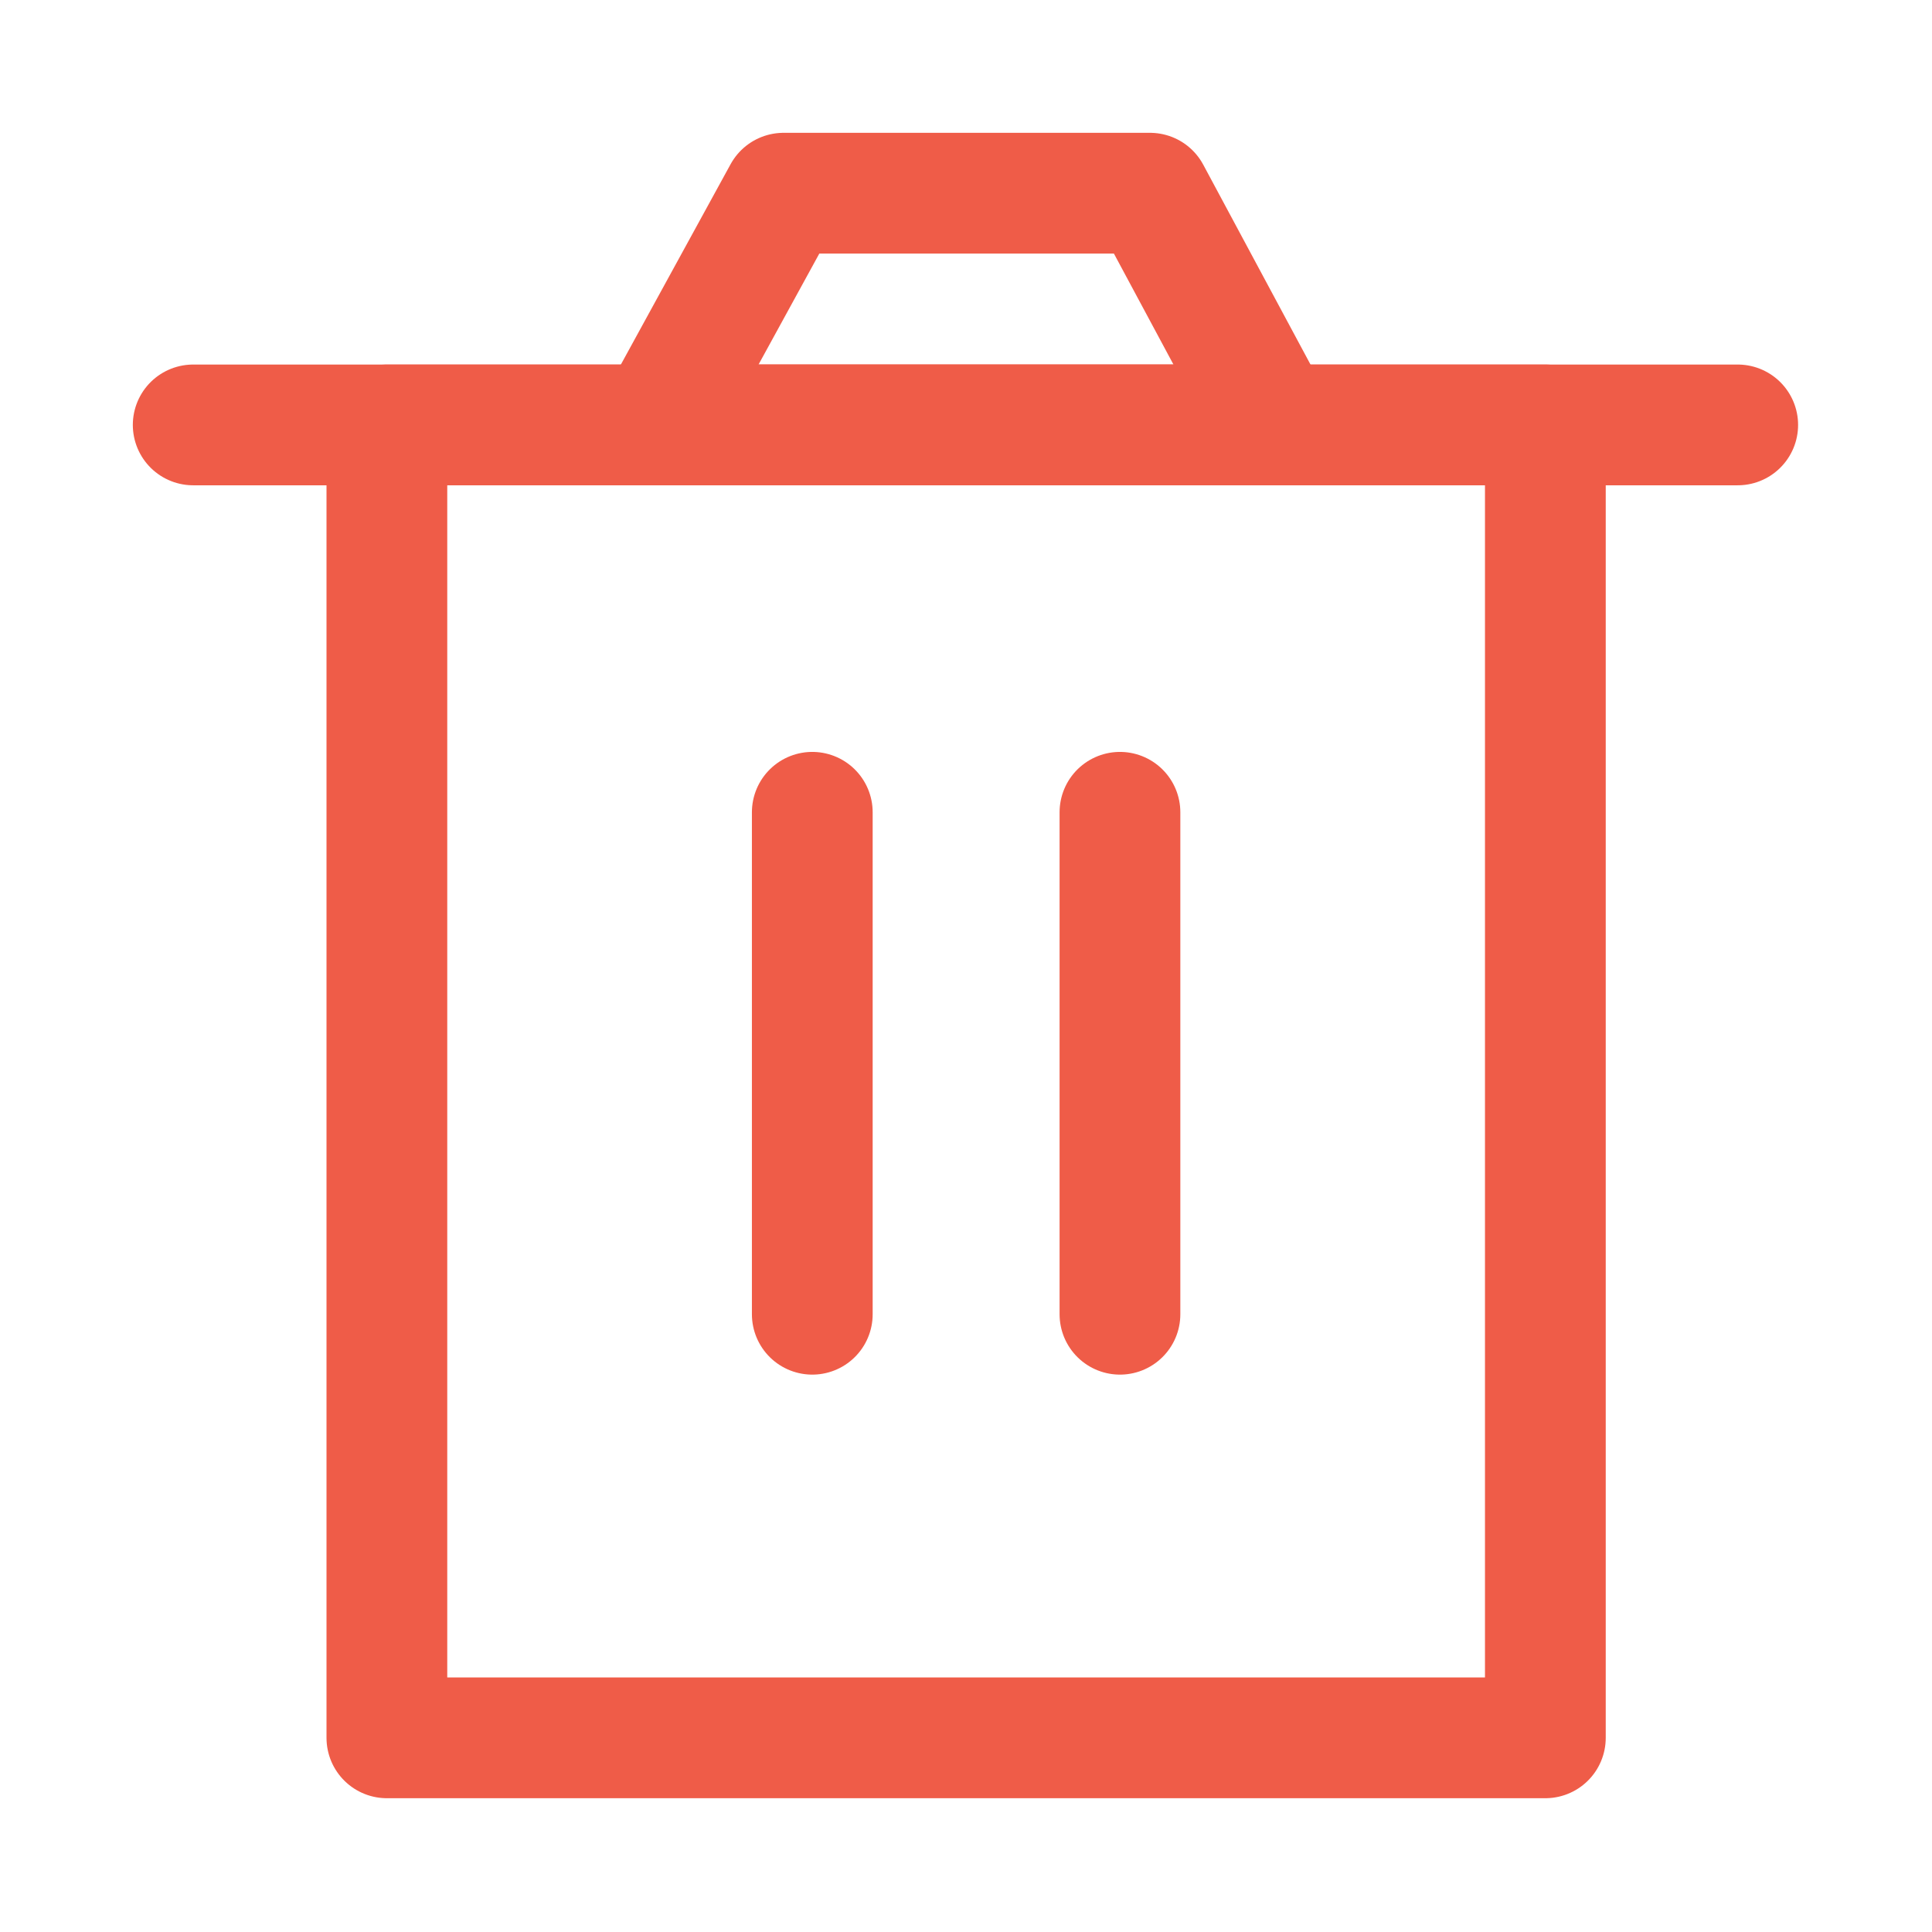
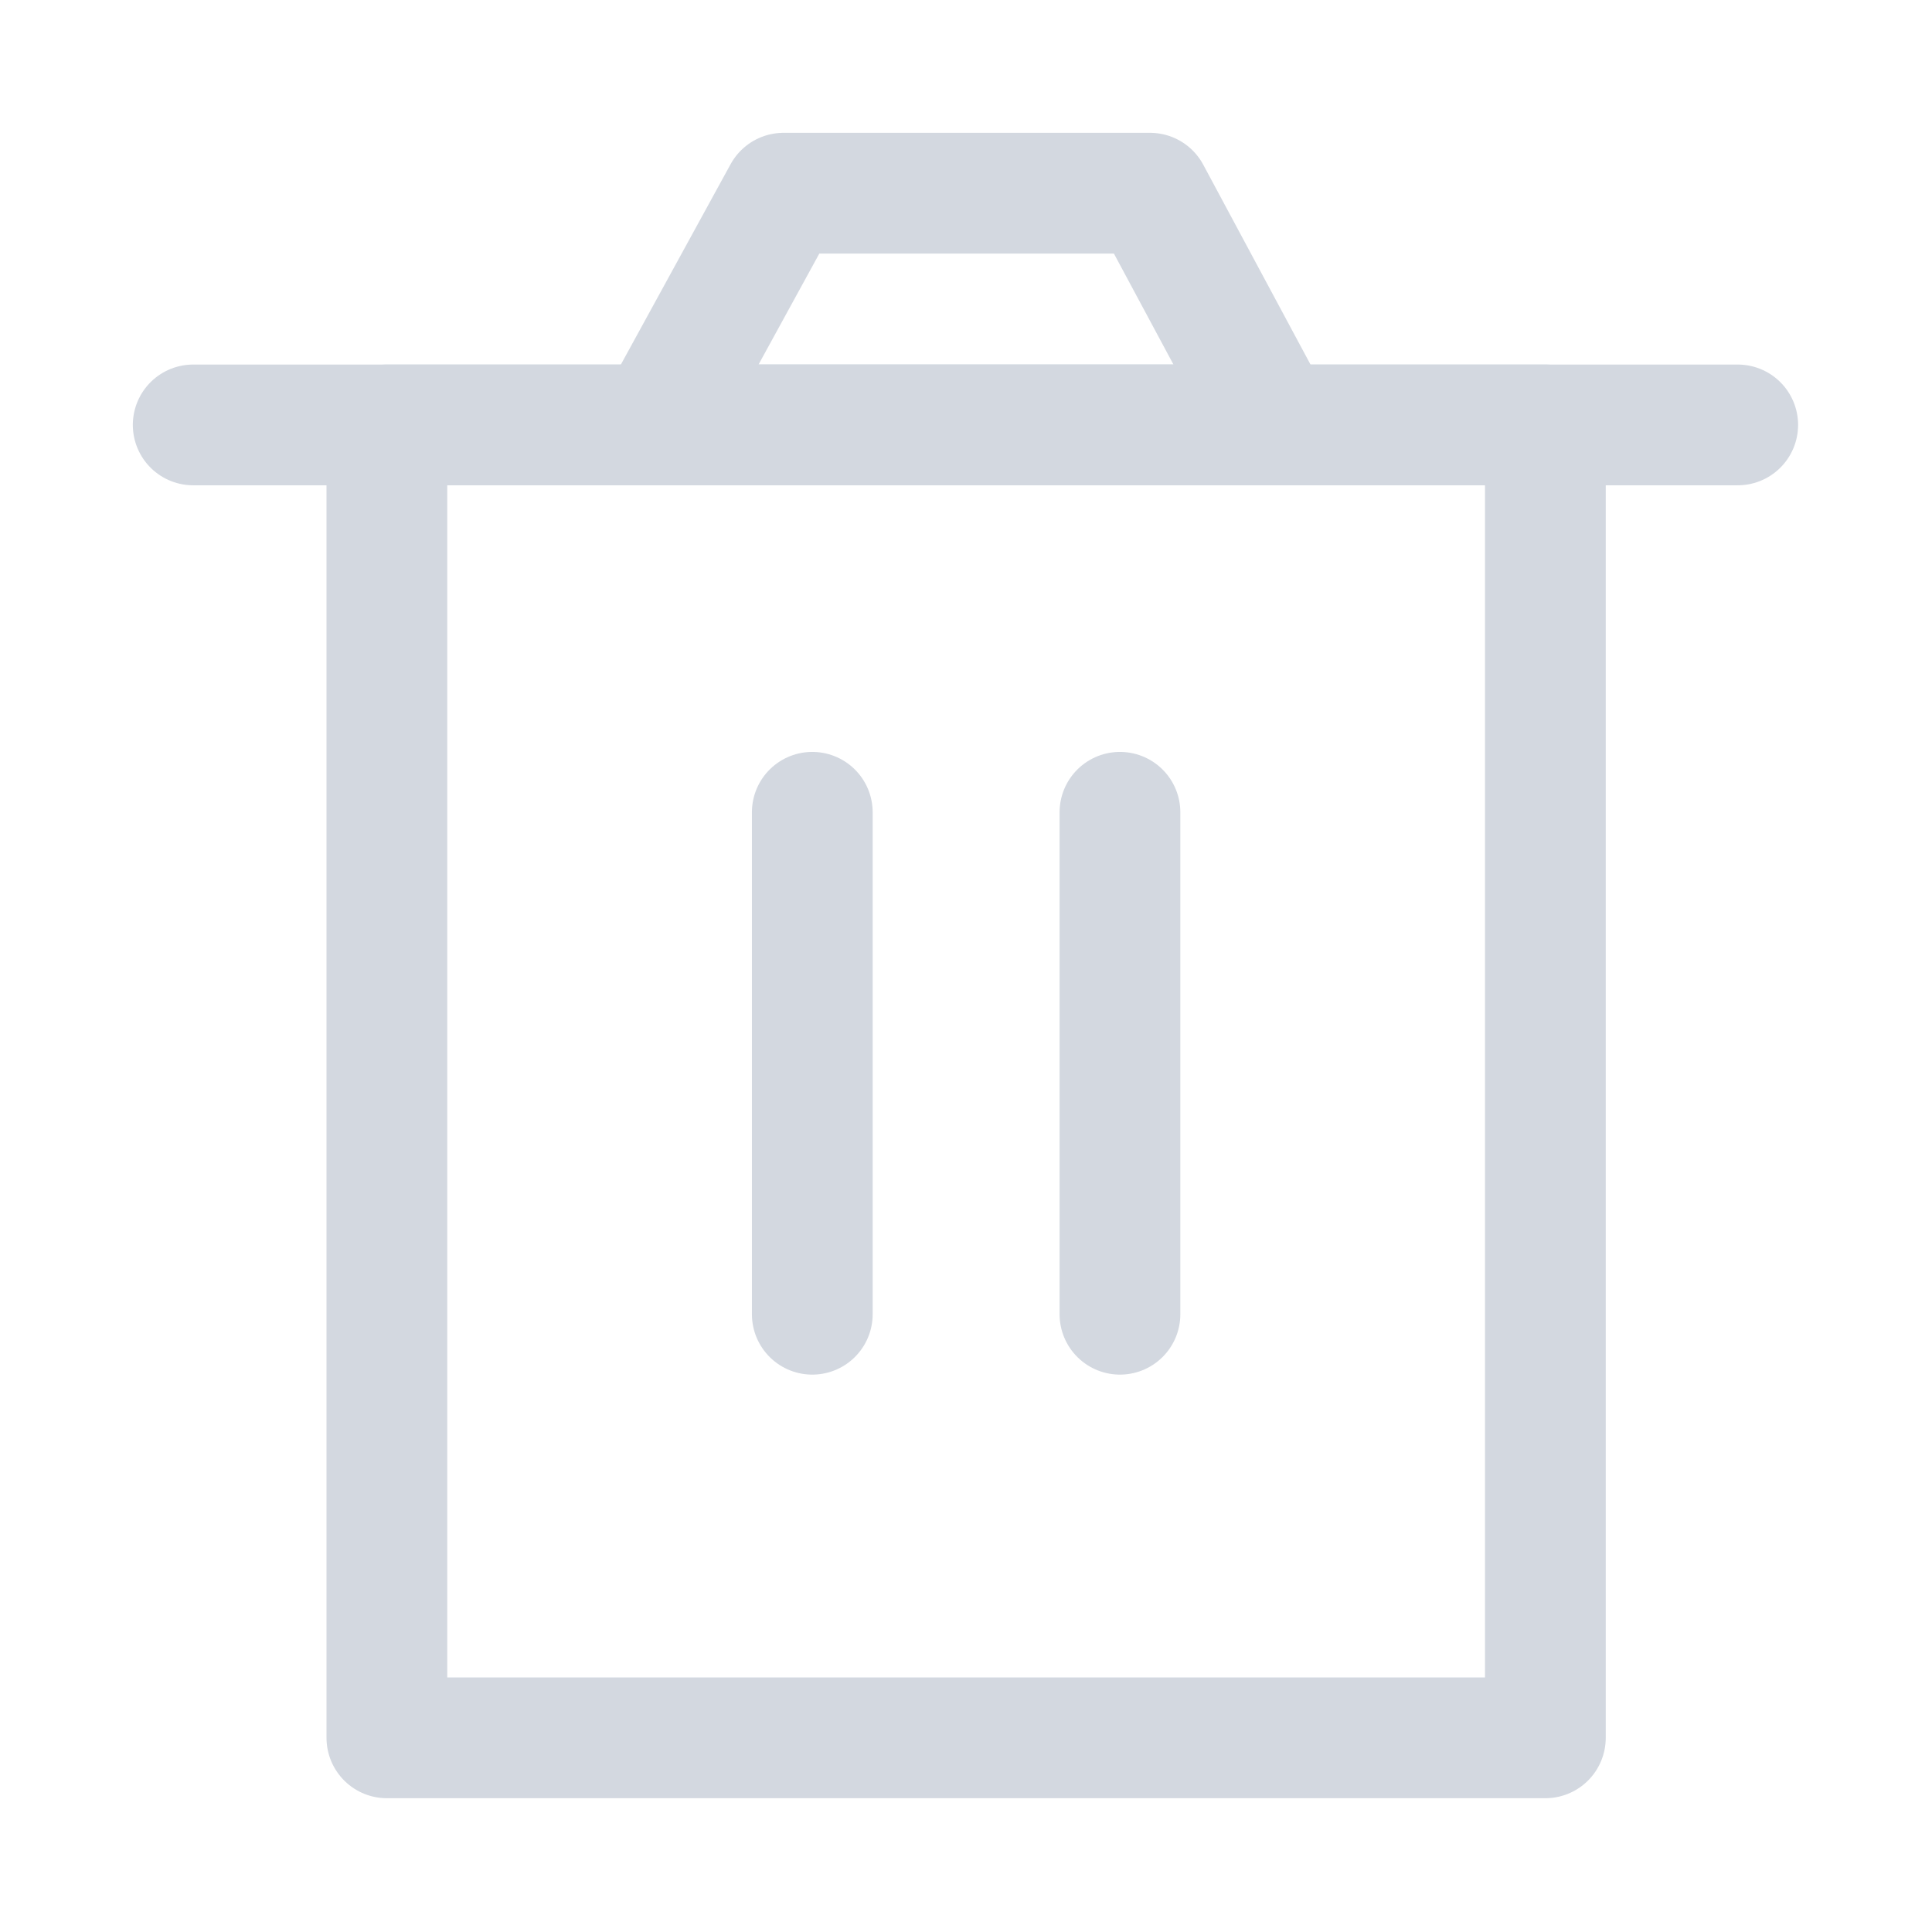
<svg xmlns="http://www.w3.org/2000/svg" width="16" height="16" viewBox="0 0 16 16" fill="none">
-   <path d="M3.204 3.519V14.392H12.798V3.519H3.204Z" stroke="#EF5C48" stroke-linejoin="round" />
-   <path d="M6.727 6.727V10.884" stroke="#EF5C48" stroke-linecap="round" stroke-linejoin="round" />
-   <path d="M9.275 6.727V10.884" stroke="#EF5C48" stroke-linecap="round" stroke-linejoin="round" />
-   <path d="M1.6 3.519H14.391" stroke="#EF5C48" stroke-linecap="round" stroke-linejoin="round" />
-   <path d="M5.438 3.519L6.489 1.6H9.524L10.554 3.519H5.438Z" stroke="#EF5C48" stroke-linejoin="round" />
+   <path d="M3.204 3.519V14.392H12.798V3.519H3.204Z" stroke="#D3D8E0" stroke-linejoin="round" />
+   <path d="M6.727 6.727V10.884" stroke="#D3D8E0" stroke-linecap="round" stroke-linejoin="round" />
+   <path d="M9.275 6.727V10.884" stroke="#D3D8E0" stroke-linecap="round" stroke-linejoin="round" />
+   <path d="M1.6 3.519H14.391" stroke="#D3D8E0" stroke-linecap="round" stroke-linejoin="round" />
+   <path d="M5.438 3.519L6.489 1.6H9.524L10.554 3.519H5.438Z" stroke="#D3D8E0" stroke-linejoin="round" />
</svg>
